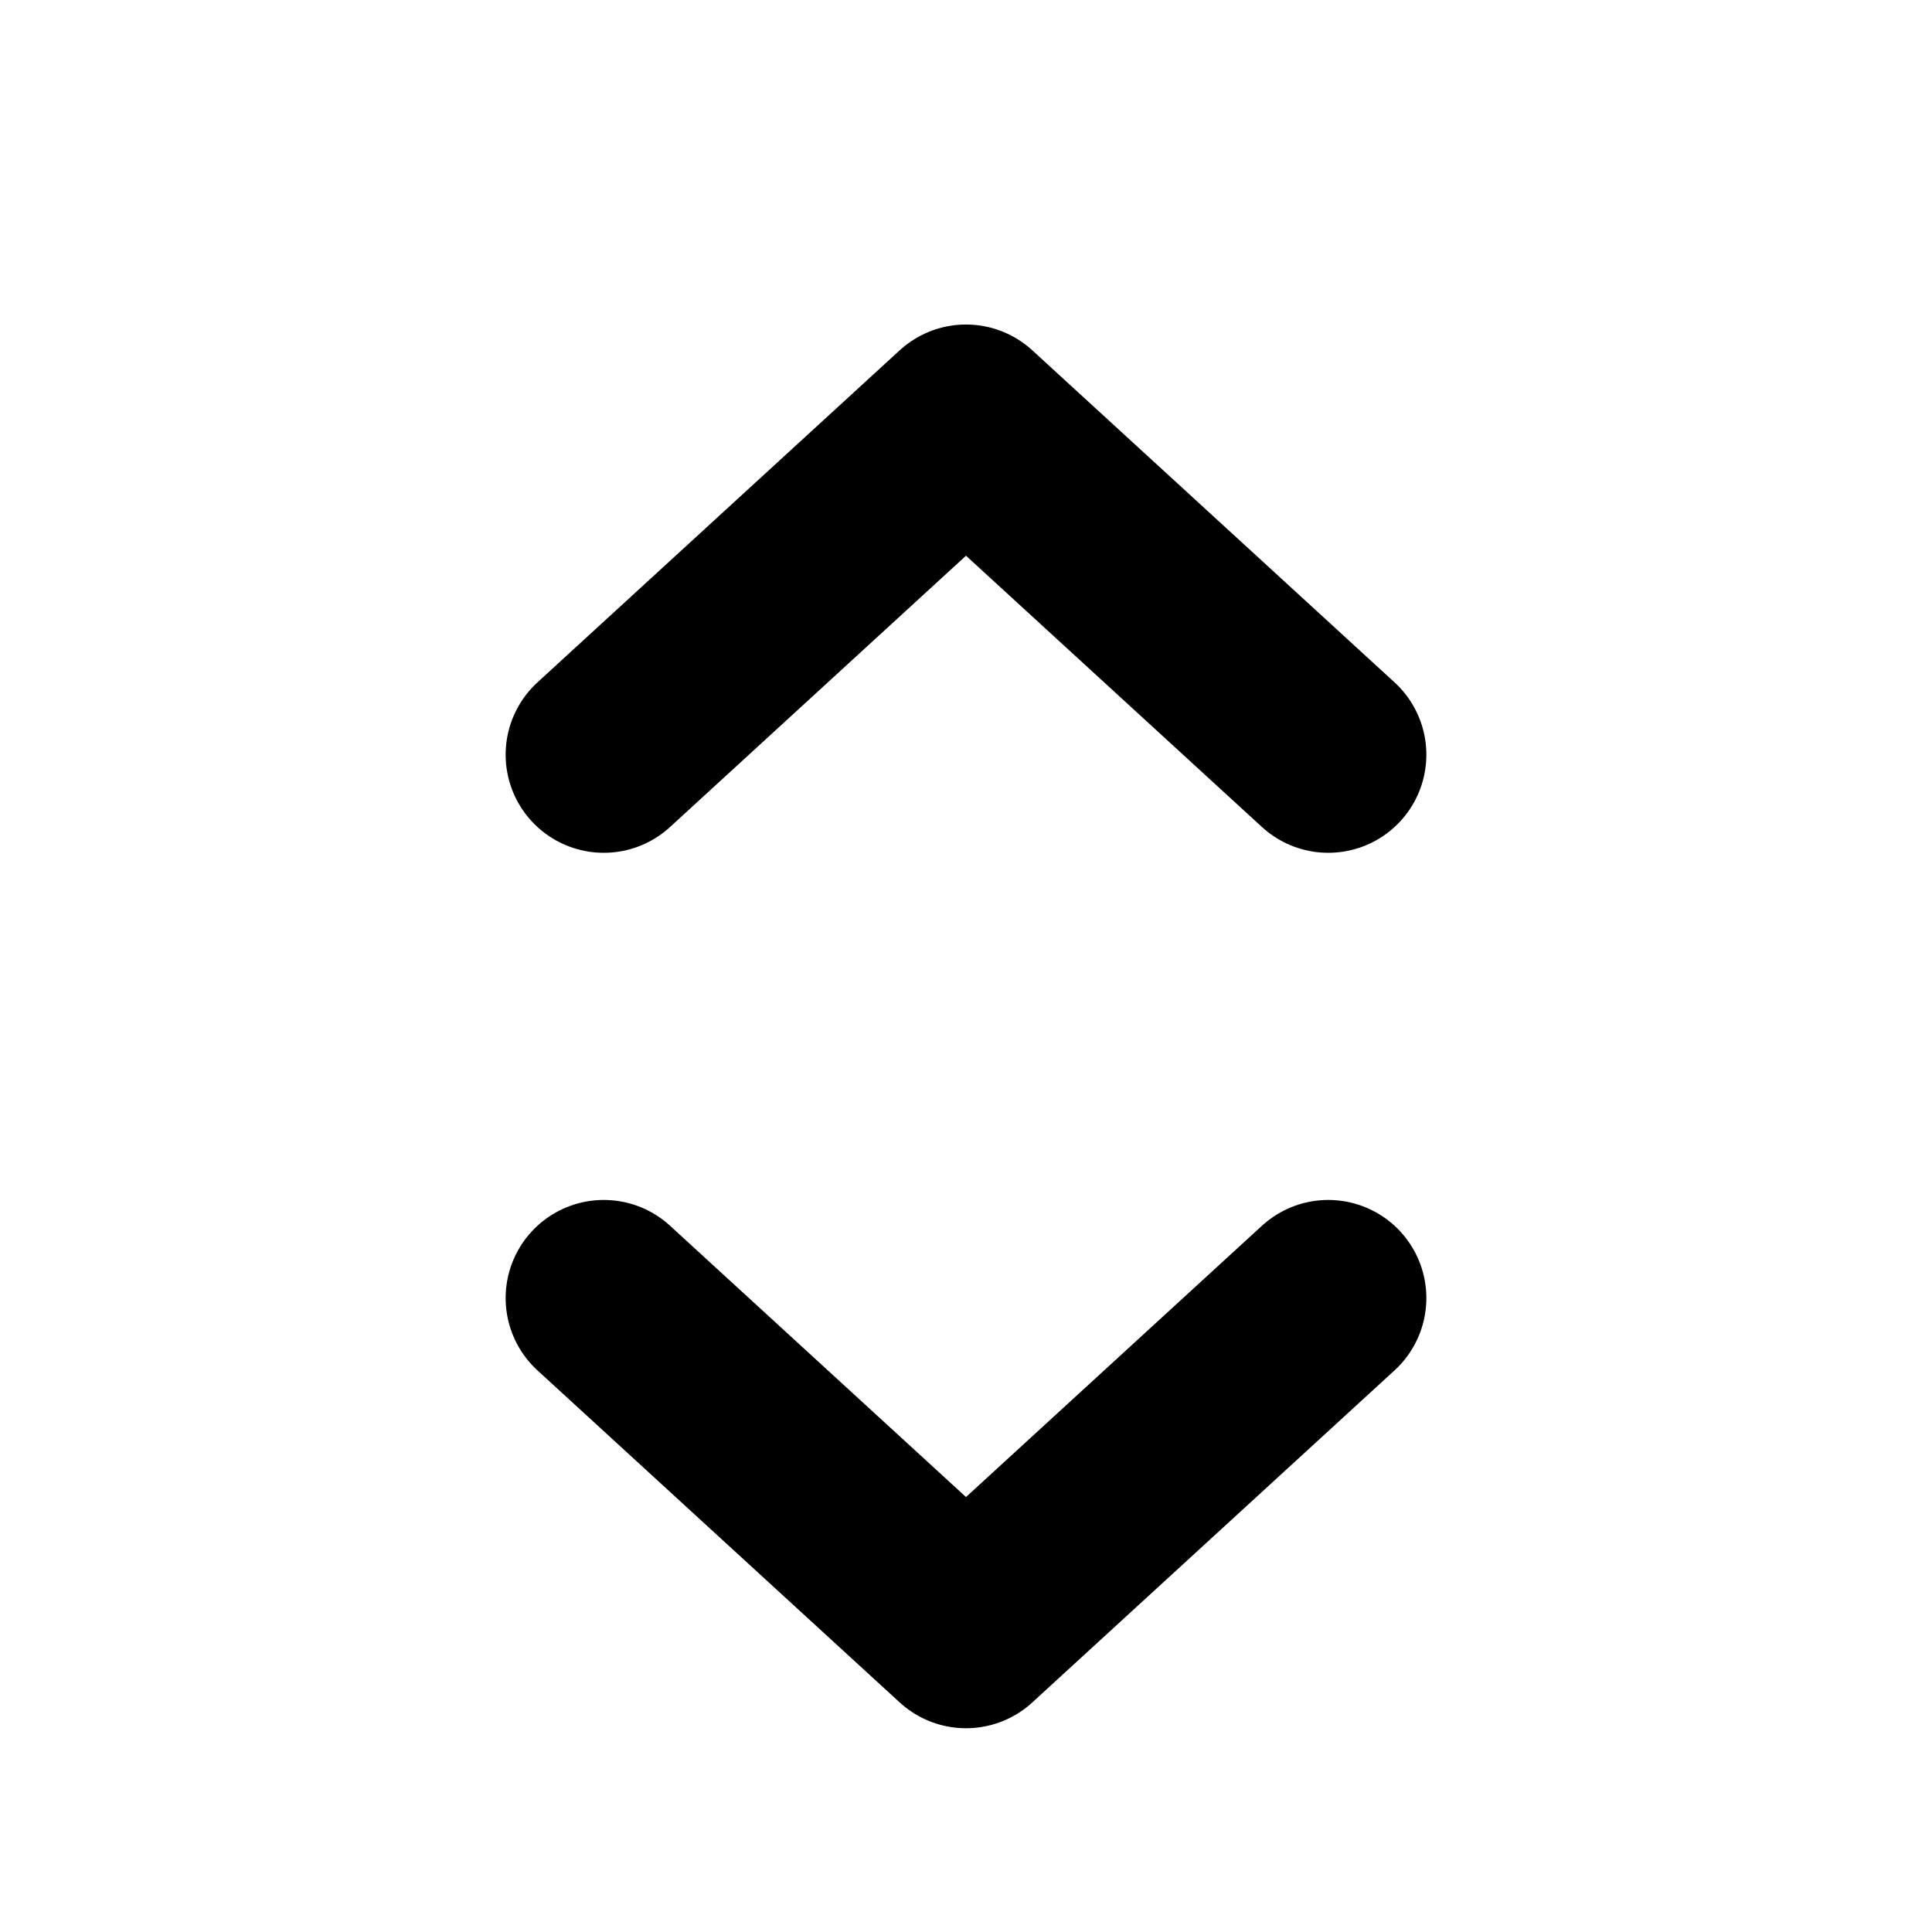
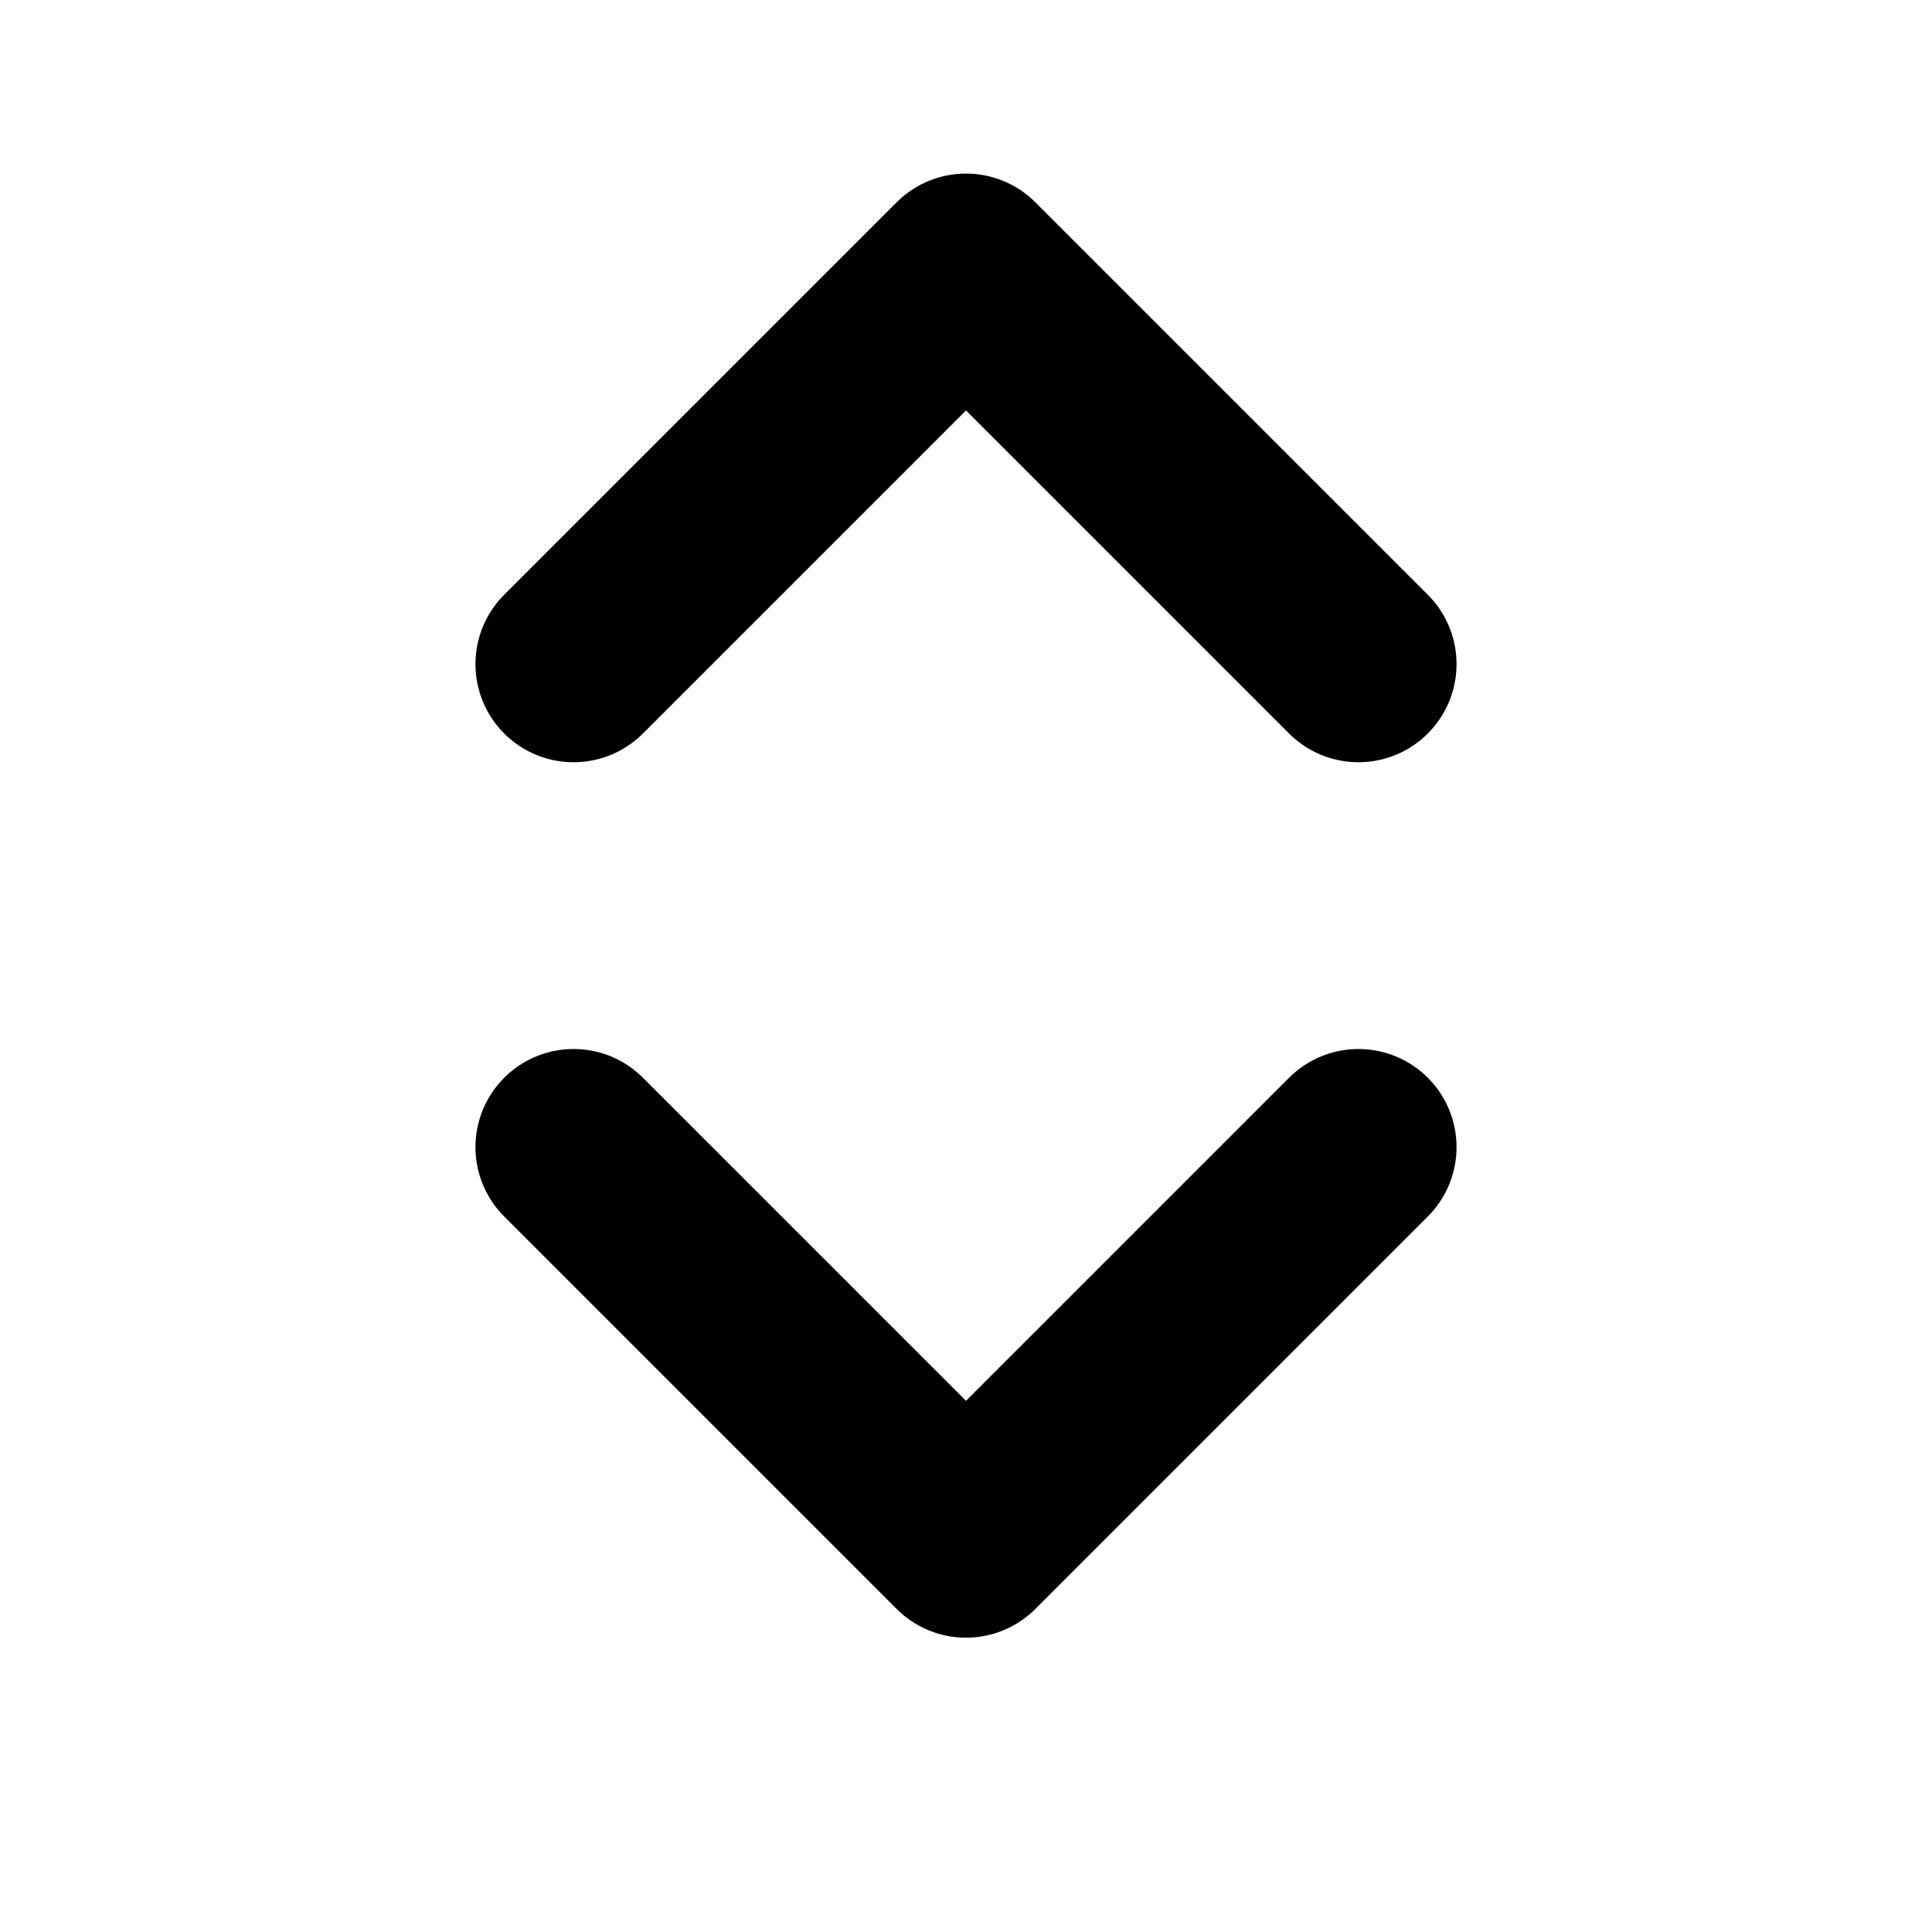
<svg xmlns="http://www.w3.org/2000/svg" viewBox="0 0 64 64" width="64" height="64" fill="none" stroke="currentColor" stroke-width="6.5" stroke-linecap="round" stroke-linejoin="round" role="img" aria-label="Cheat Code">
-   <path d="M20 25 L32 14 L44 25" />
-   <path d="M20 43 L32 54 L44 43" />
+   <path d="M19 22 L32 9 L45 22" />
+   <path d="M19 38 L32 51 L45 38" />
</svg>
